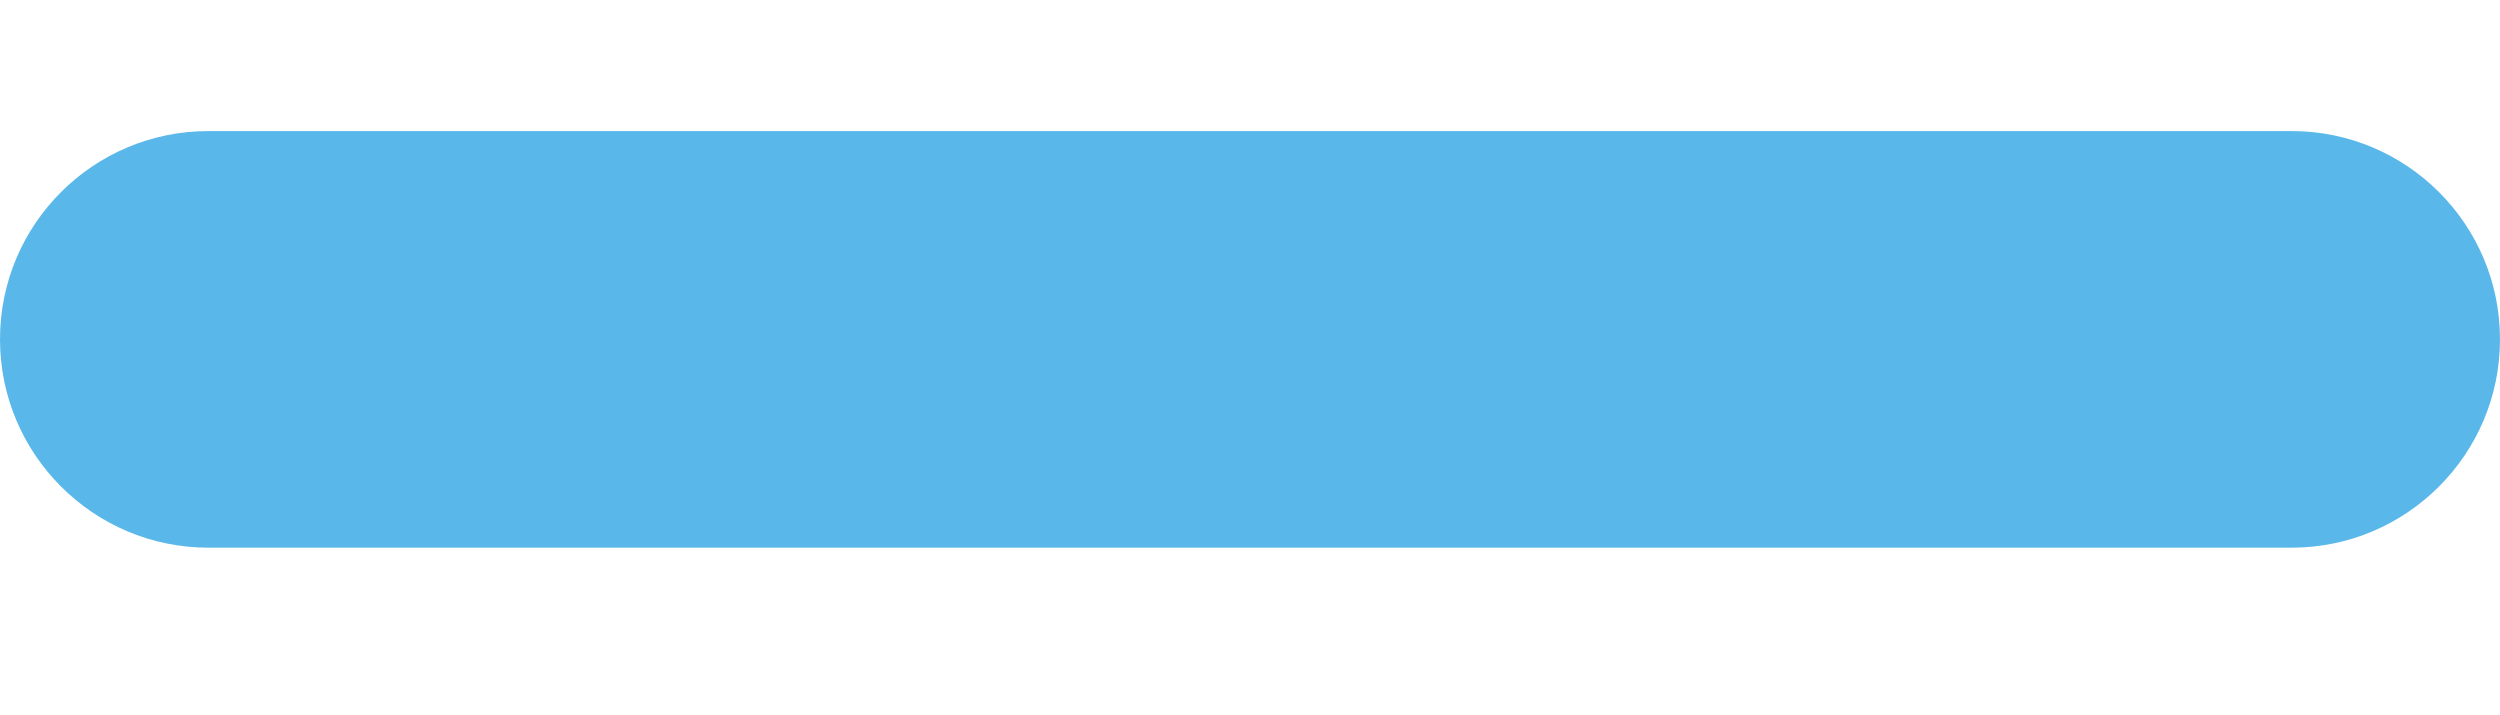
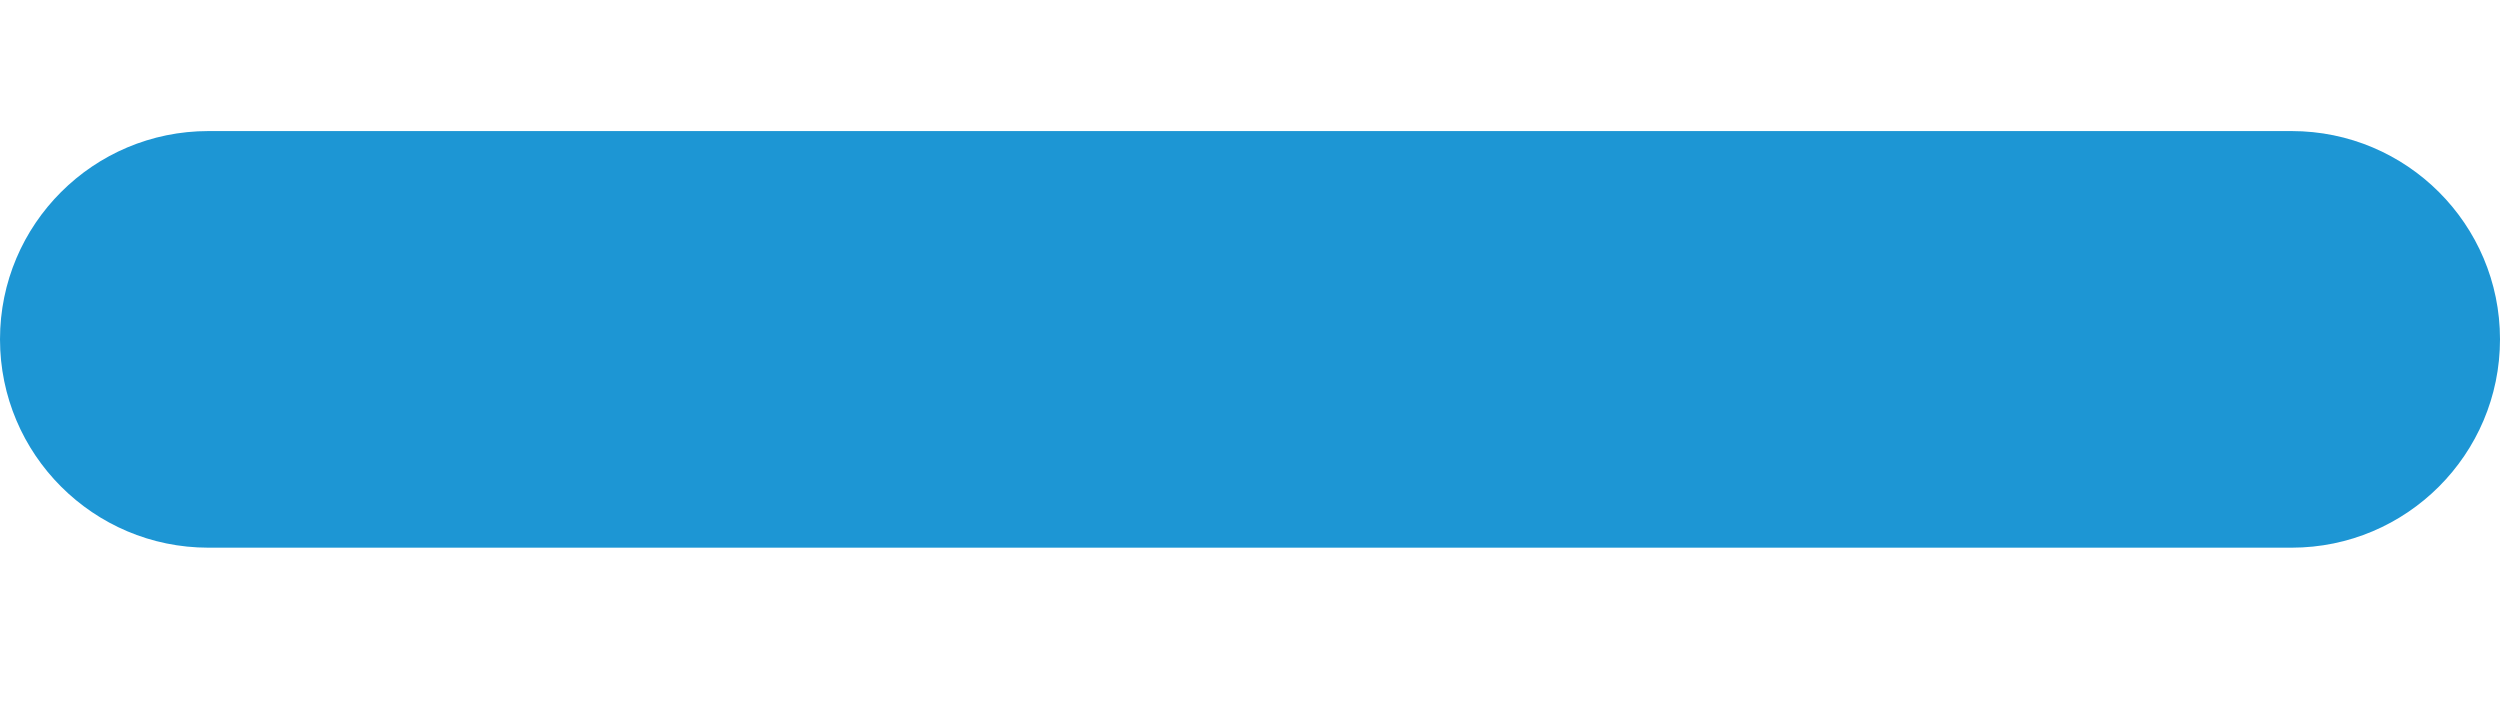
<svg xmlns="http://www.w3.org/2000/svg" width="14" height="4" viewBox="0 0 14 4" fill="none">
-   <path d="M12.833 0.734H1.167C0.523 0.734 0 1.256 0 1.9C0 2.544 0.523 3.067 1.167 3.067H12.833C13.477 3.067 14 2.544 14 1.9C14 1.256 13.477 0.734 12.833 0.734Z" fill="#59B8E9" />
+   <path d="M12.833 0.734H1.167C0.523 0.734 0 1.256 0 1.9C0 2.544 0.523 3.067 1.167 3.067H12.833C13.477 3.067 14 2.544 14 1.9C14 1.256 13.477 0.734 12.833 0.734Z" fill="#1D96D4" />
</svg>
